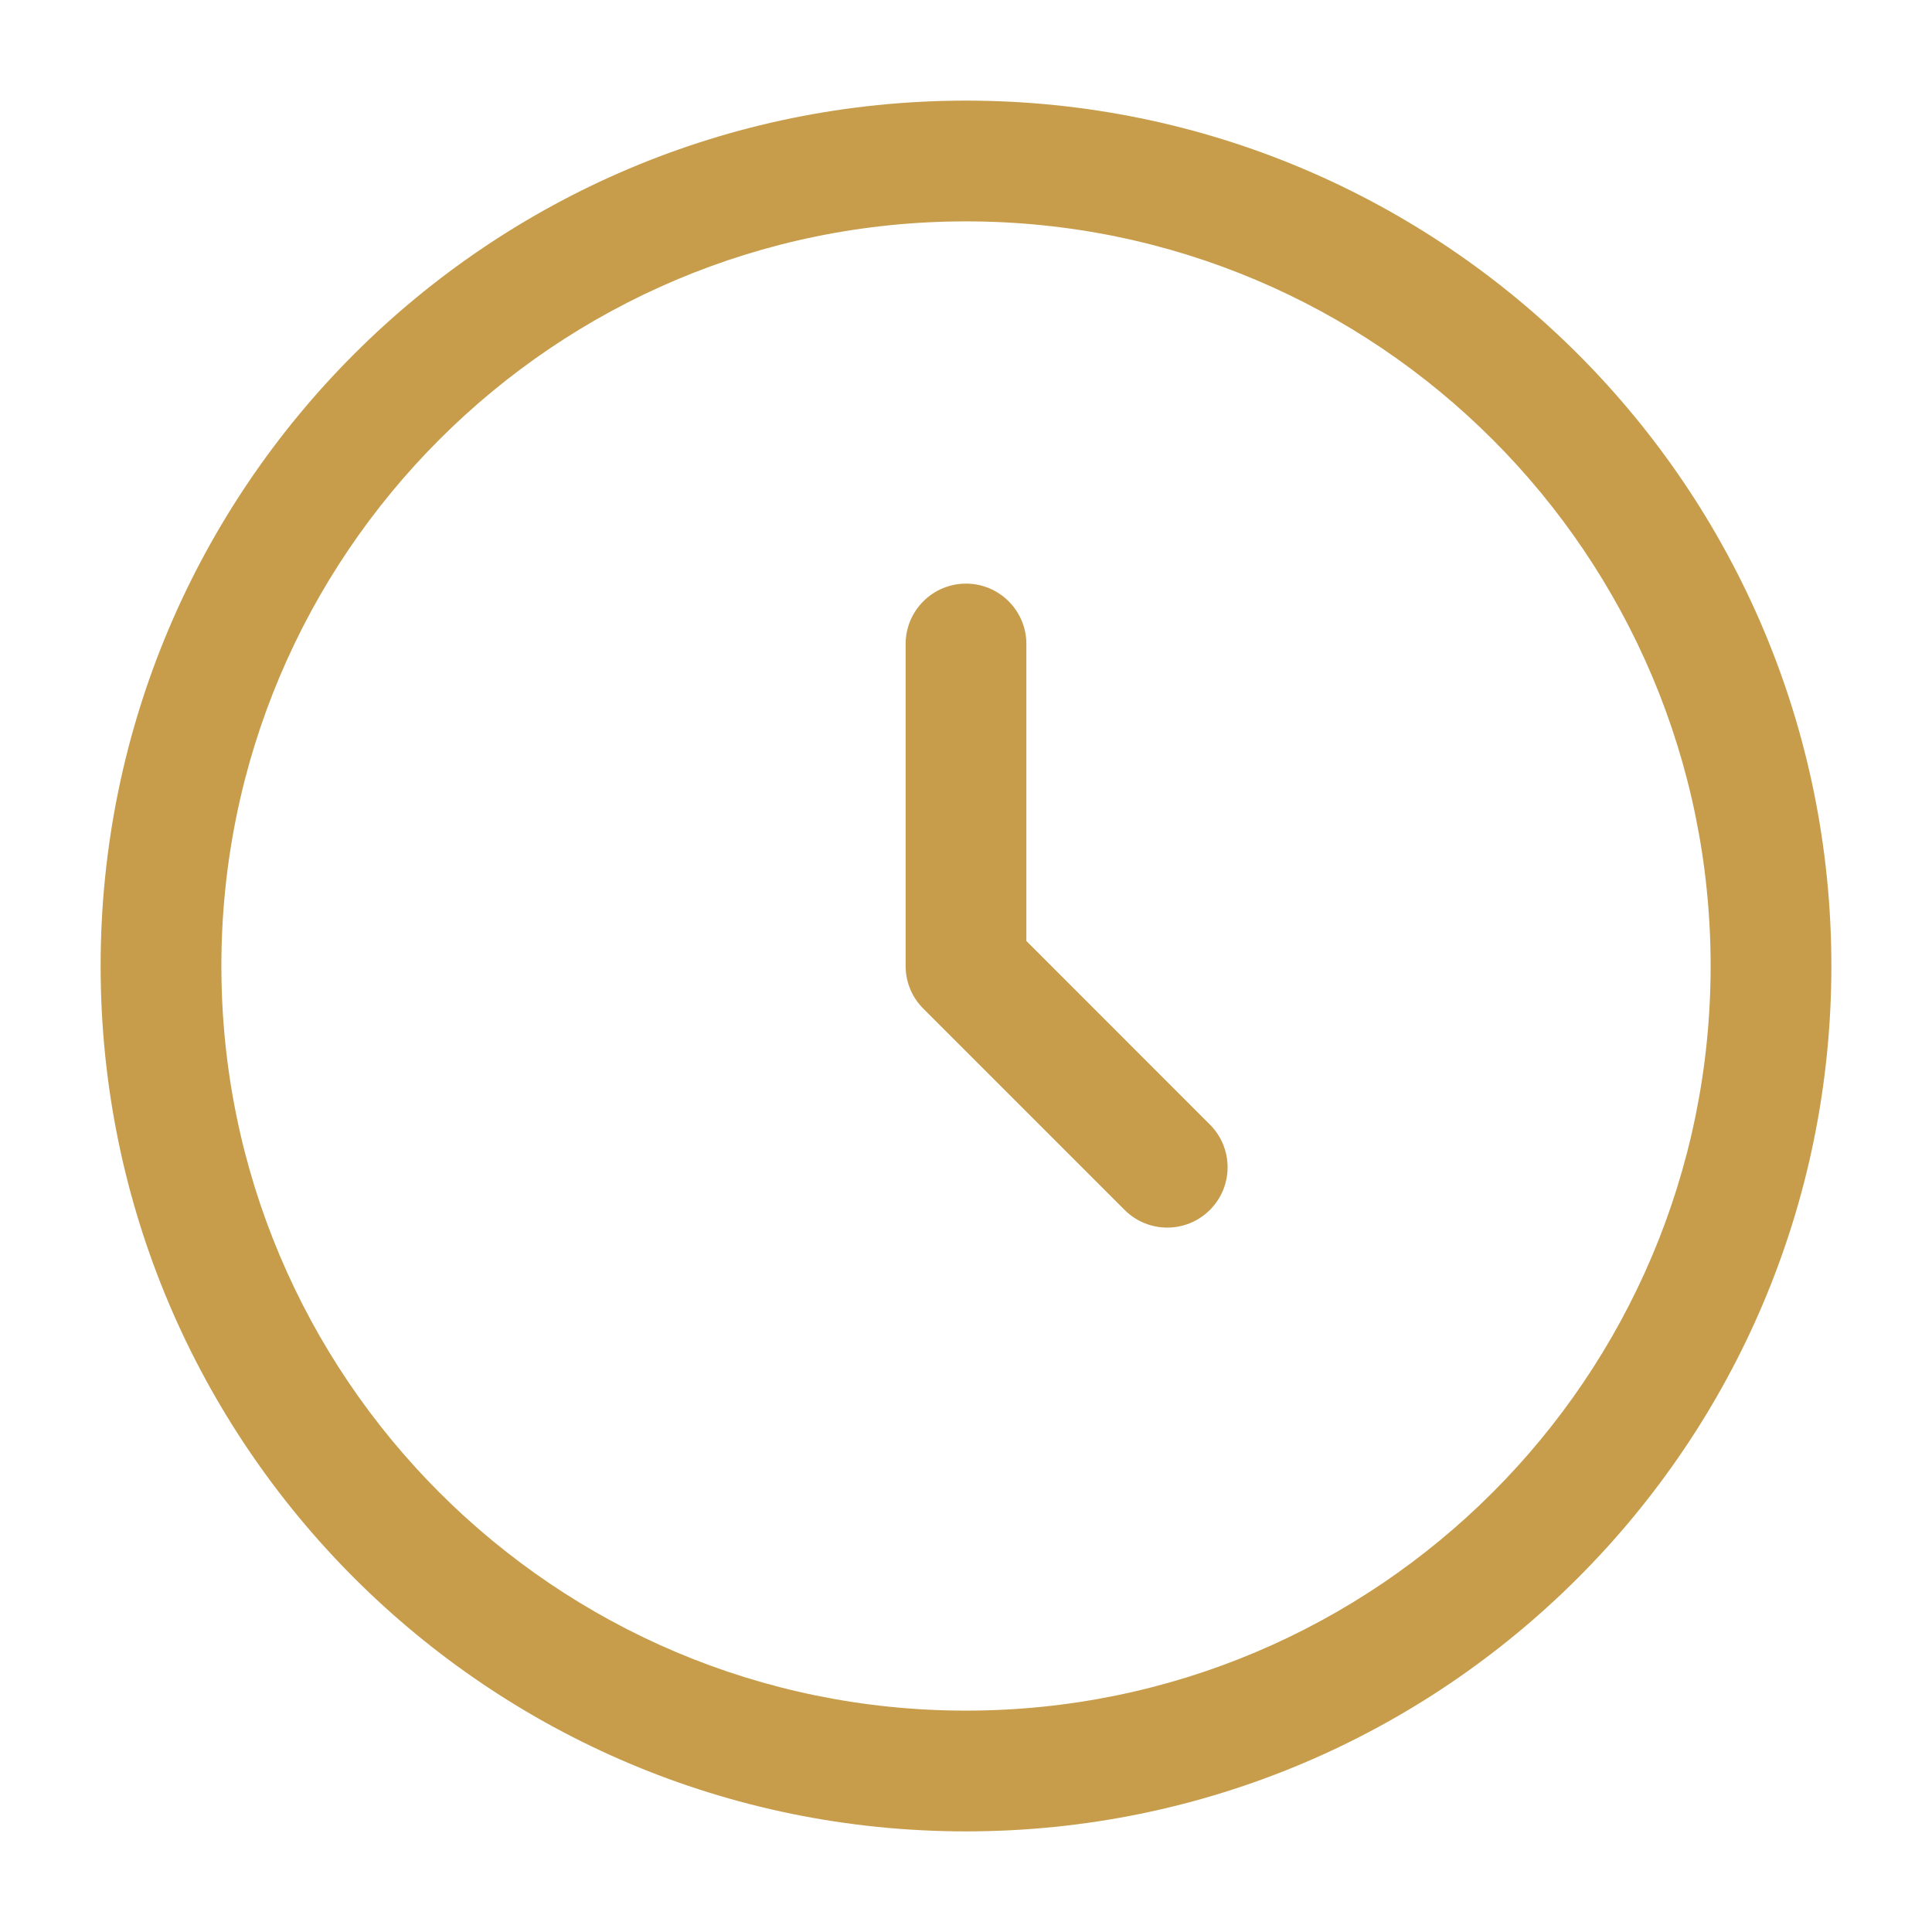
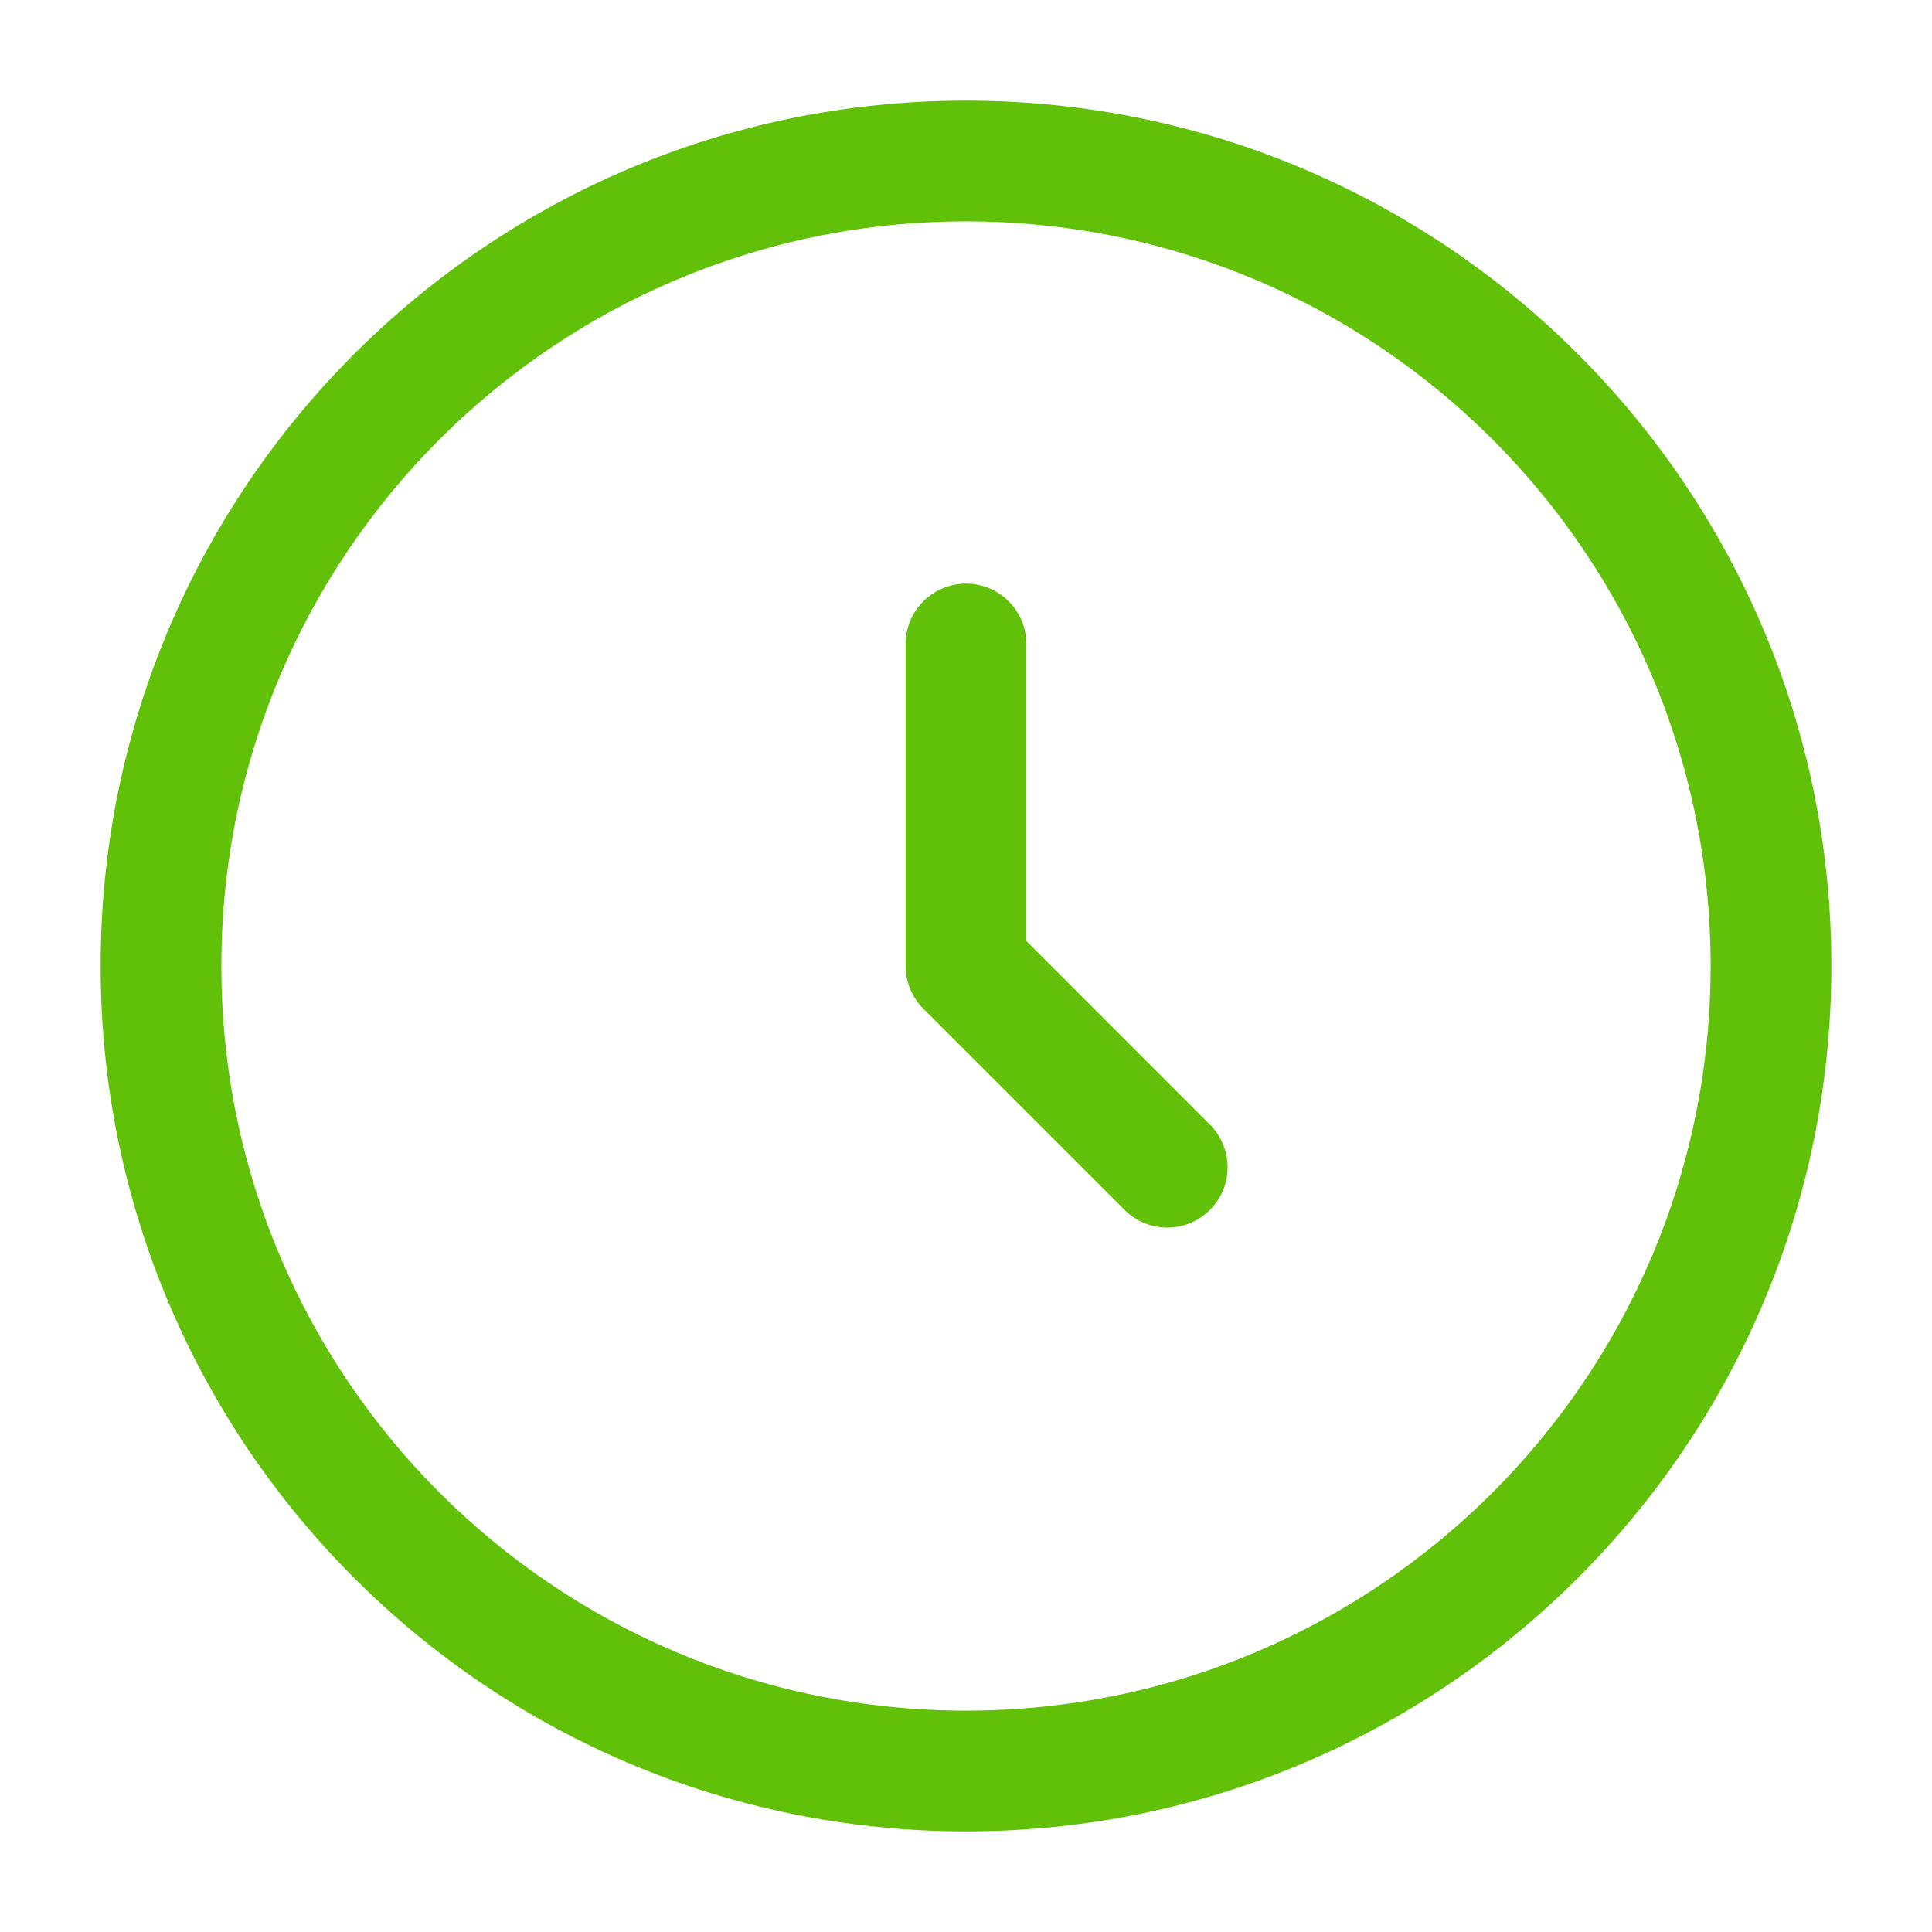
- <svg xmlns="http://www.w3.org/2000/svg" width="800px" height="800px" viewBox="0 0 24 24" fill="#c79d4b">
-   <path fill-rule="evenodd" clip-rule="evenodd" d="M12 2.75C6.891 2.75 2.75 6.891 2.75 12C2.75 17.109 6.891 21.25 12 21.25C17.109 21.25 21.25 17.109 21.25 12C21.25 6.891 17.109 2.75 12 2.75ZM1.25 12C1.25 6.063 6.063 1.25 12 1.25C17.937 1.25 22.75 6.063 22.75 12C22.75 17.937 17.937 22.75 12 22.75C6.063 22.75 1.25 17.937 1.25 12ZM12 7.25C12.414 7.25 12.75 7.586 12.75 8V11.689L15.03 13.97C15.323 14.263 15.323 14.737 15.03 15.03C14.737 15.323 14.263 15.323 13.97 15.03L11.47 12.53C11.329 12.39 11.25 12.199 11.25 12V8C11.25 7.586 11.586 7.25 12 7.25Z" fill="#c79d4b" />
+ <svg xmlns="http://www.w3.org/2000/svg" width="800px" height="800px" viewBox="0 0 24 24" fill="#61c008">
+   <path fill-rule="evenodd" clip-rule="evenodd" d="M12 2.75C6.891 2.75 2.75 6.891 2.75 12C2.75 17.109 6.891 21.25 12 21.25C17.109 21.25 21.25 17.109 21.25 12C21.25 6.891 17.109 2.75 12 2.75ZM1.25 12C1.25 6.063 6.063 1.25 12 1.25C17.937 1.25 22.75 6.063 22.75 12C22.75 17.937 17.937 22.75 12 22.75C6.063 22.75 1.25 17.937 1.25 12ZM12 7.25C12.414 7.25 12.75 7.586 12.75 8V11.689L15.03 13.97C15.323 14.263 15.323 14.737 15.03 15.03C14.737 15.323 14.263 15.323 13.97 15.03L11.47 12.53C11.329 12.39 11.25 12.199 11.25 12V8C11.25 7.586 11.586 7.25 12 7.25Z" fill="#61c008" />
</svg>
